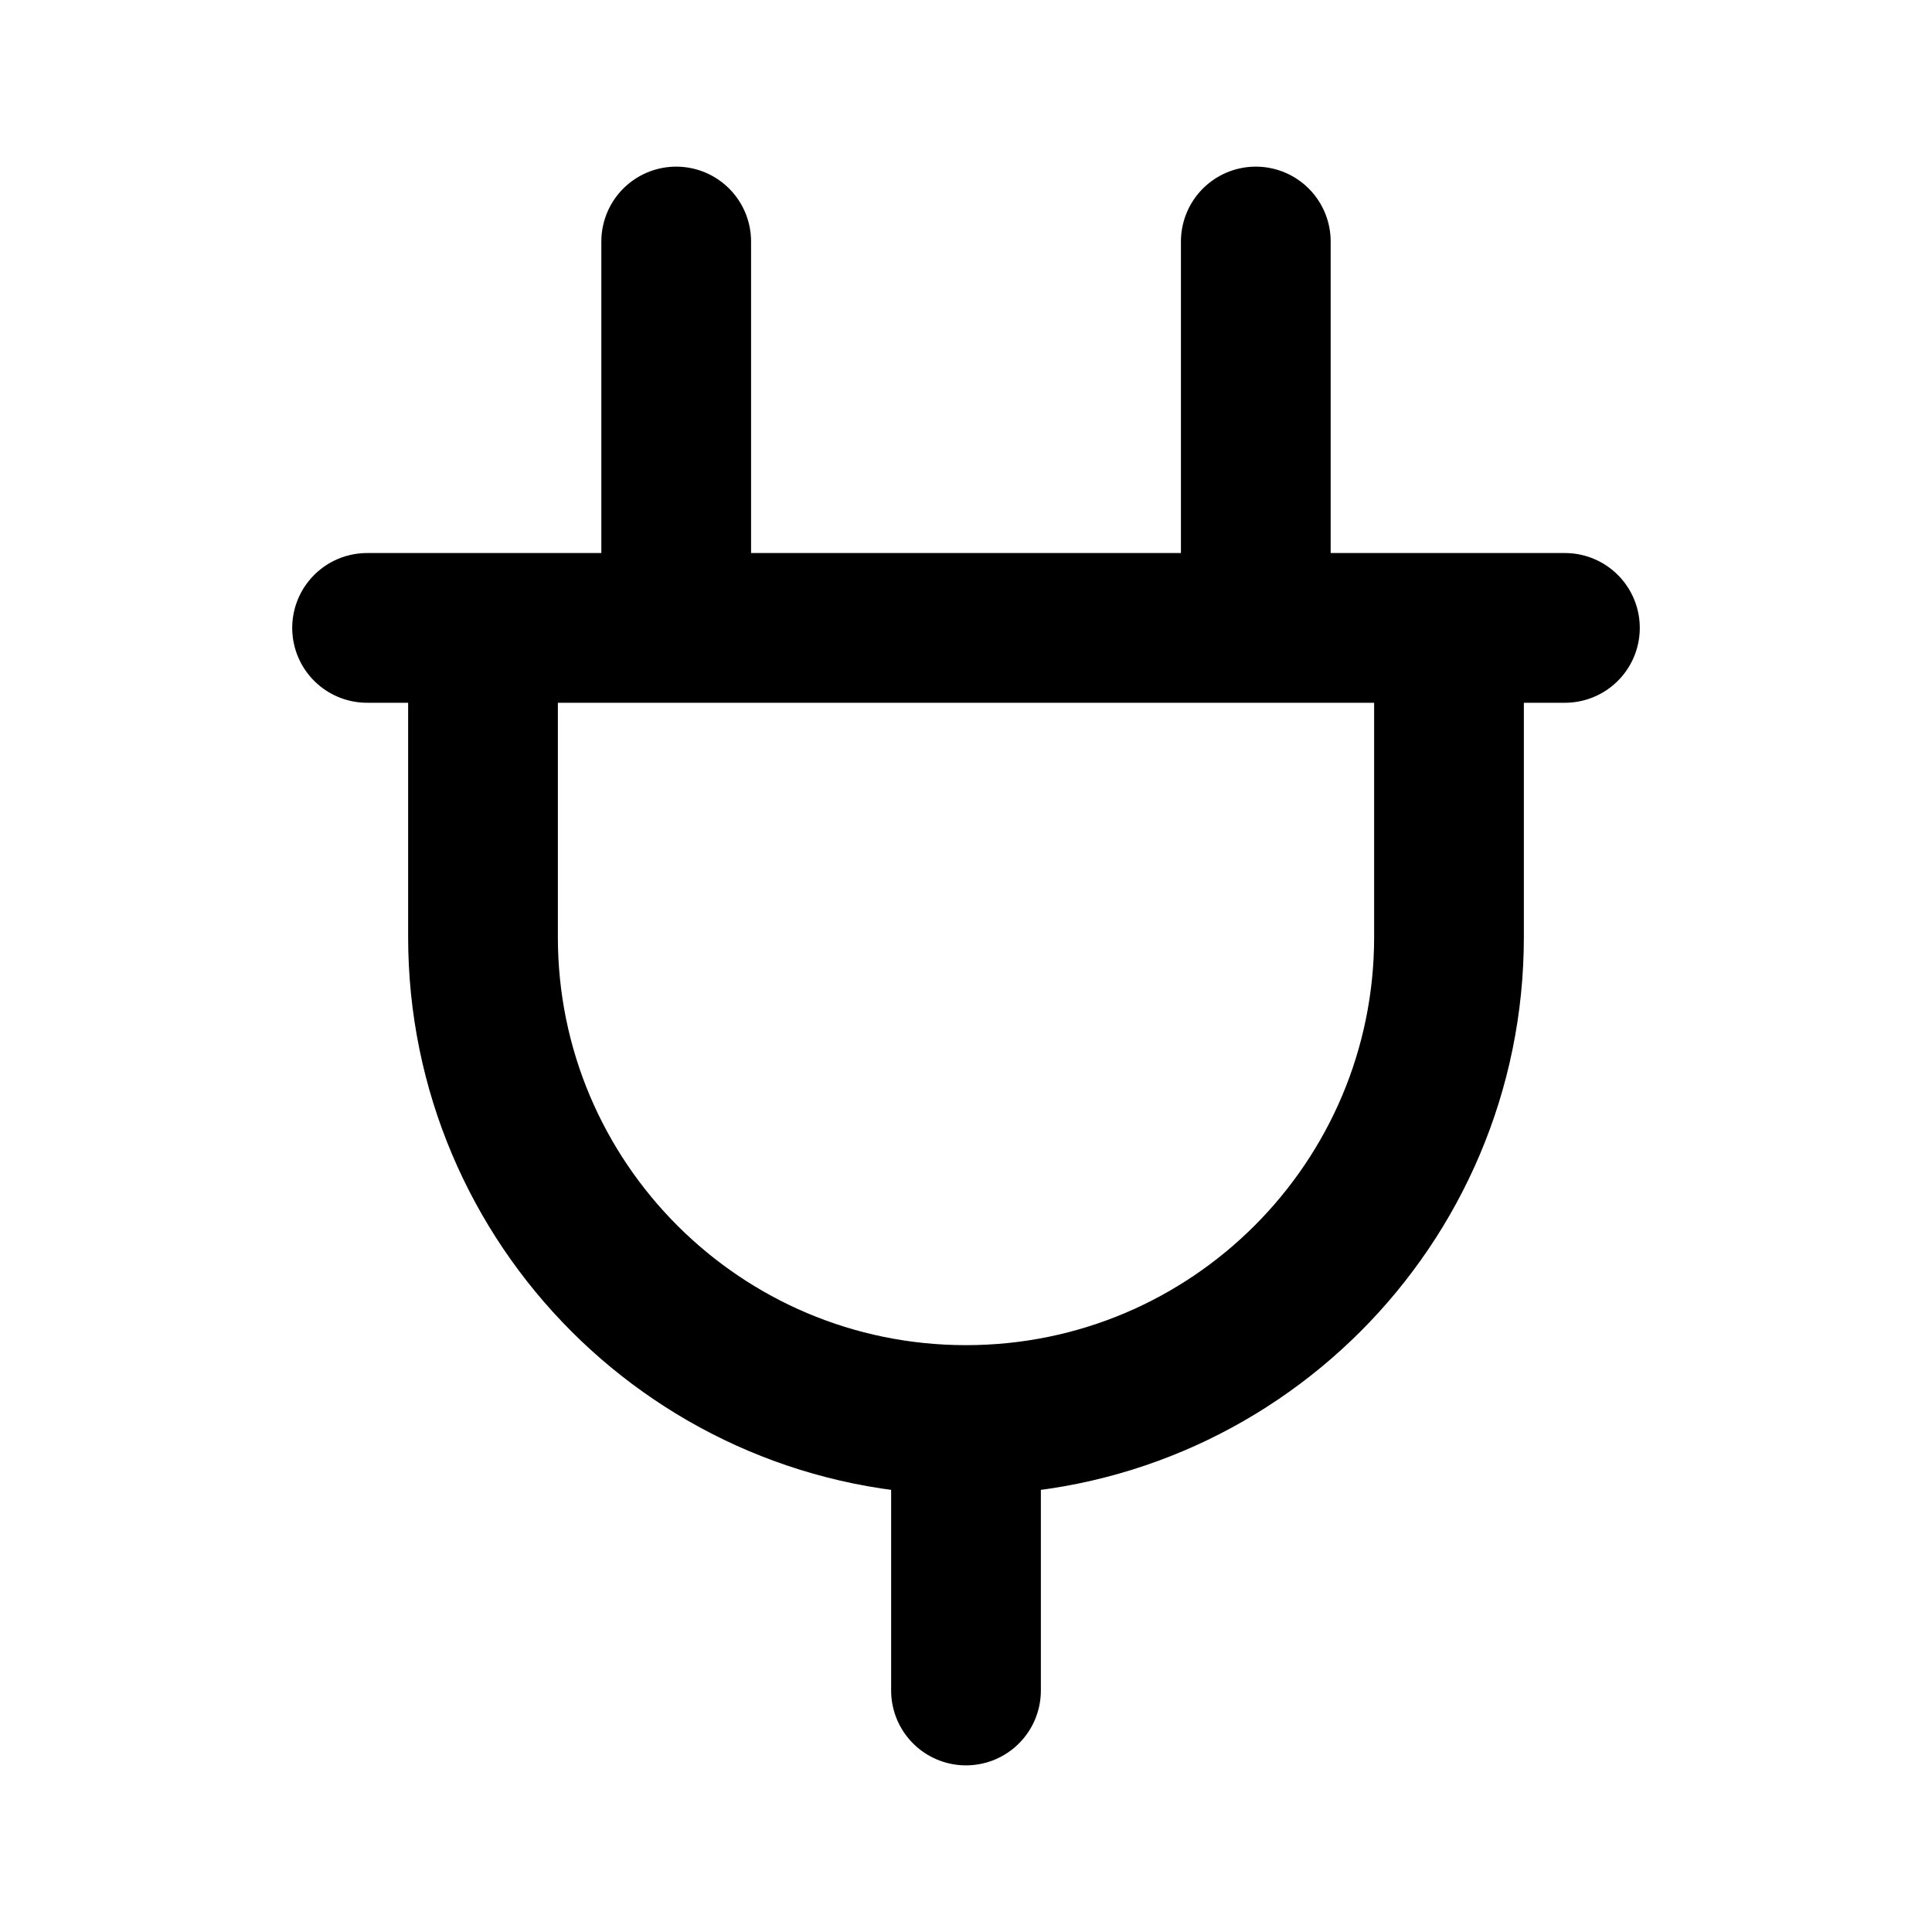
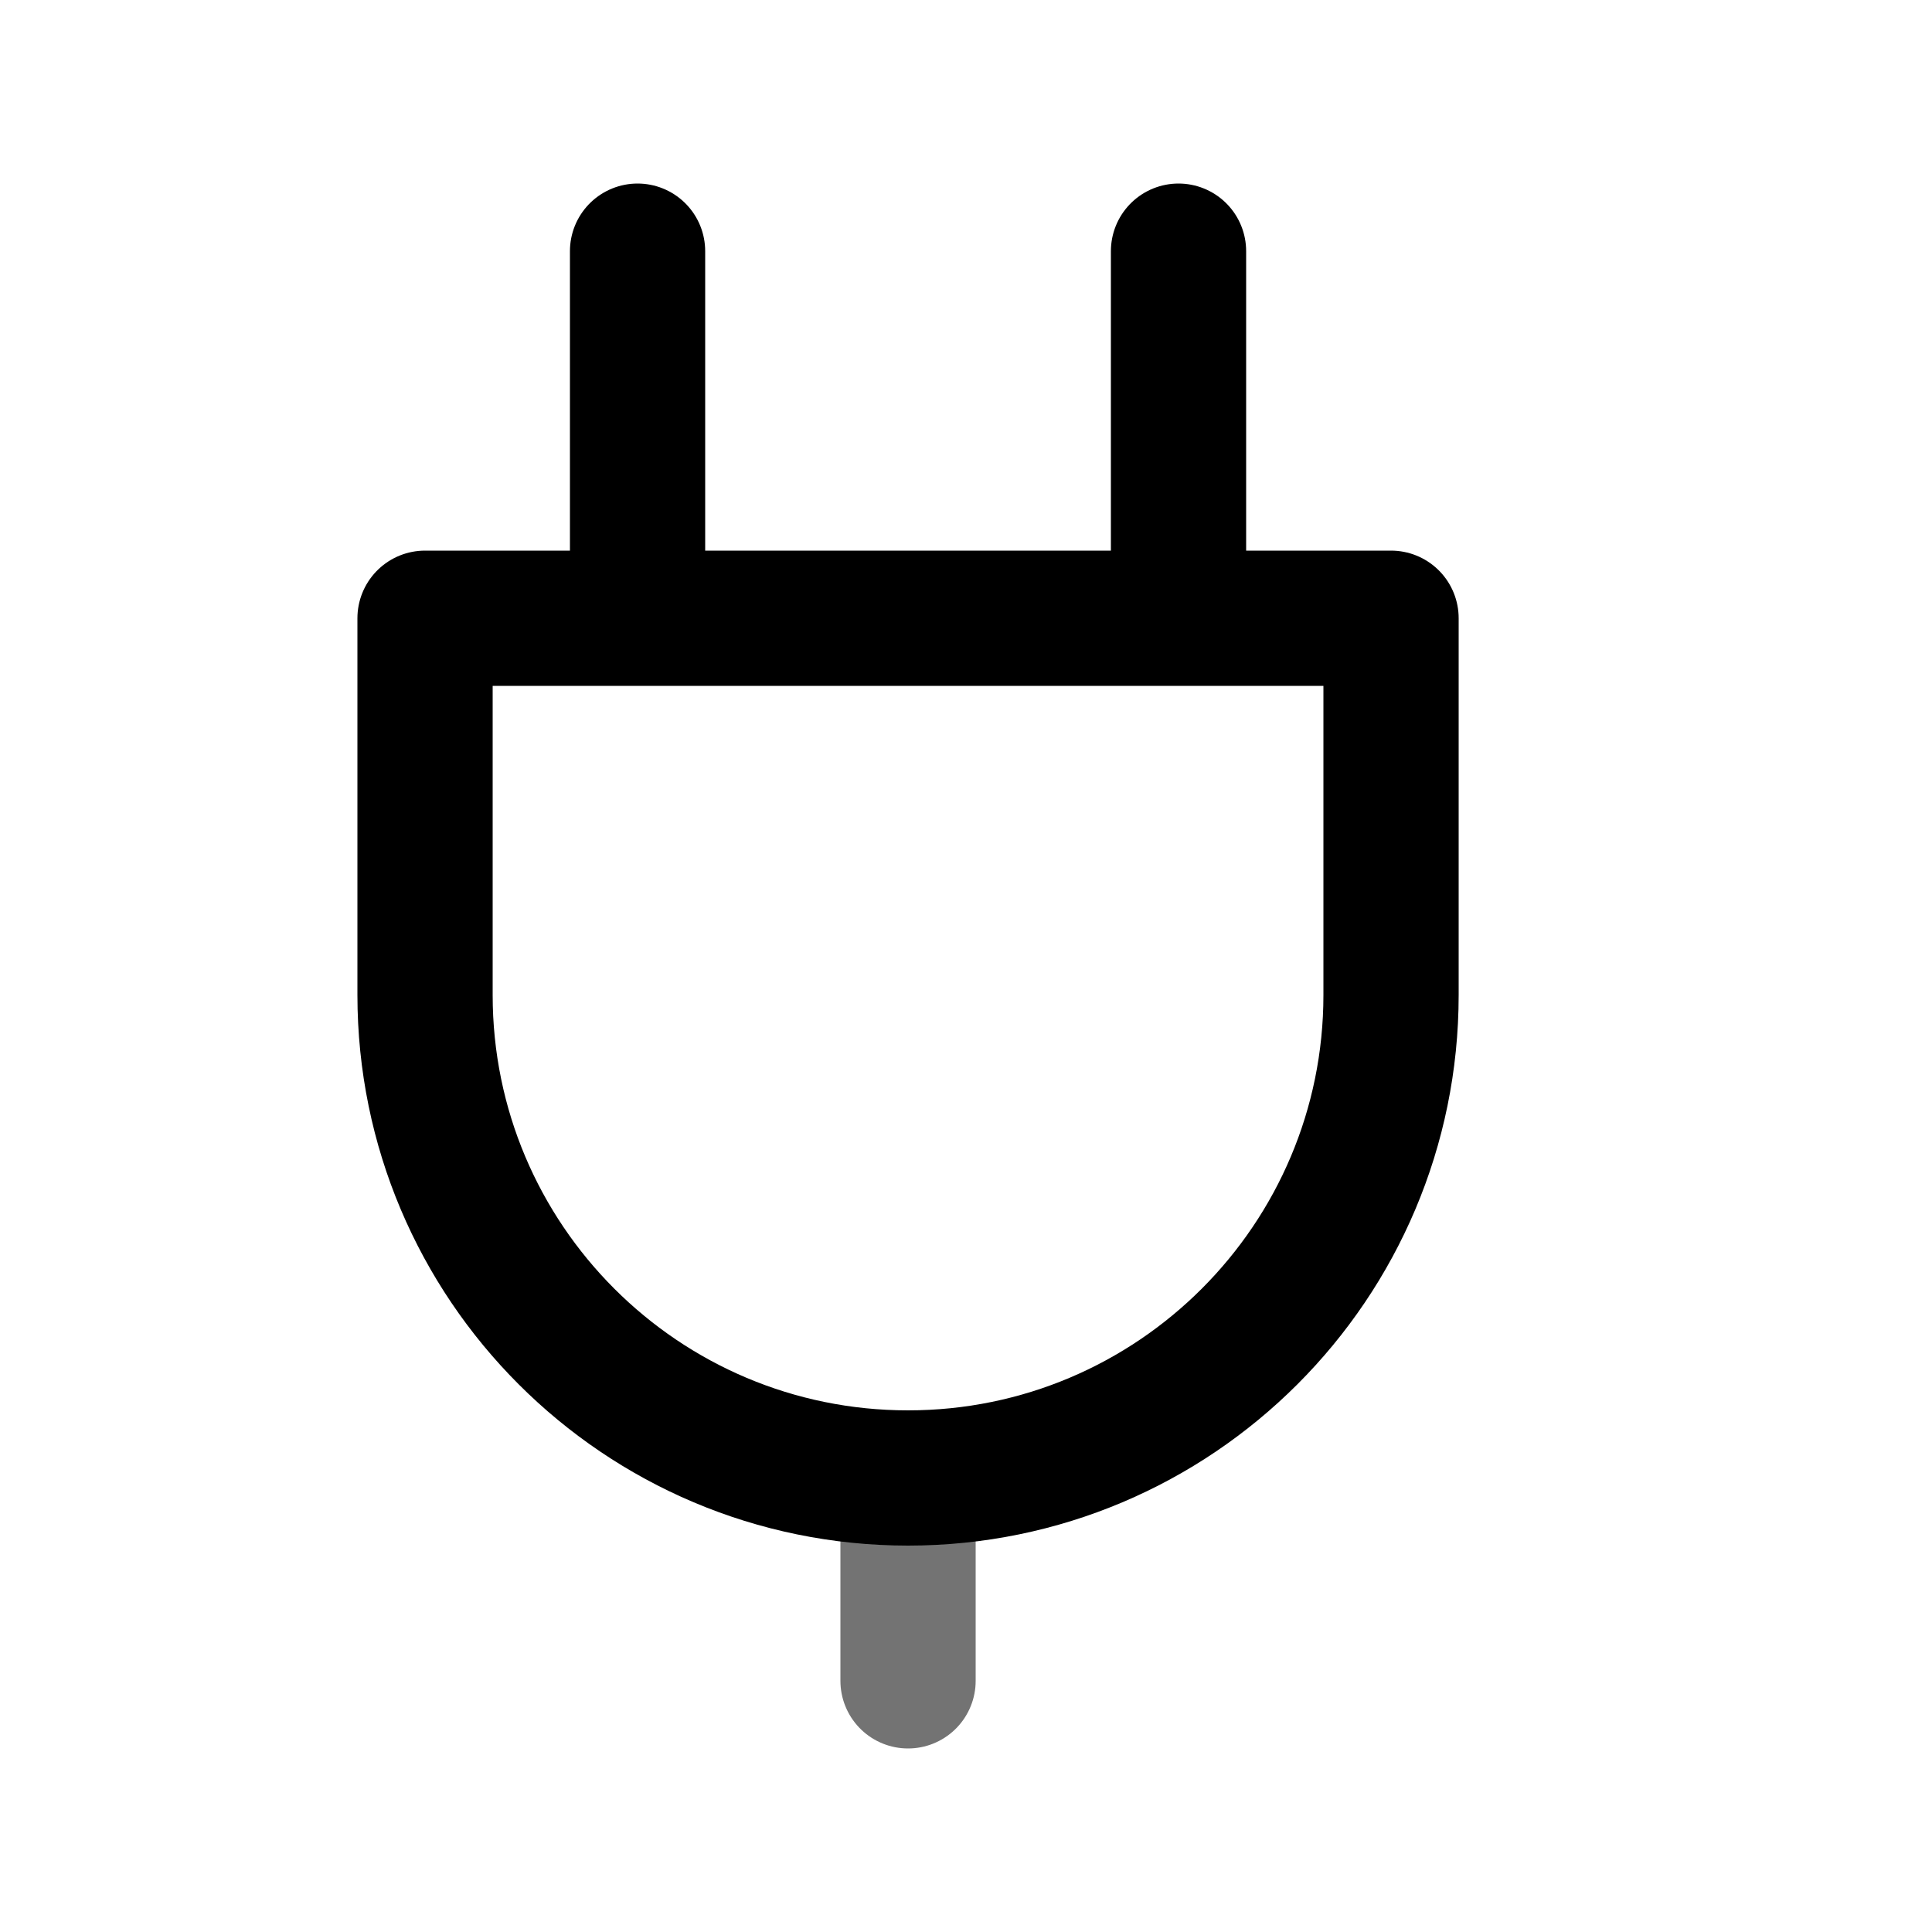
- <svg xmlns="http://www.w3.org/2000/svg" viewBox="0 0 20 20" fill="none" stroke="currentColor" stroke-width="1.55" stroke-linecap="round" stroke-linejoin="round">
-   <path d="M7 2.5v4M13 2.5v4M5 6.5h10v3.2a5 5 0 0 1-10 0ZM10 14.7v2.8M3.8 6.5h12.4" />
+ <svg xmlns="http://www.w3.org/2000/svg" width="20" height="20" viewBox="0 0 20 20" fill="none">
+   <path d="M6.6 2.6v3.2M12.2 2.6v3.2" stroke="black" stroke-width="1.4" stroke-linecap="round" />
+   <path d="M4.4 6.4h10v3.9a5 5 0 0 1-10 0V6.4Z" stroke="black" stroke-width="1.4" stroke-linejoin="round" />
+   <path d="M9.4 15.3v2.1" stroke="black" stroke-width="1.4" stroke-linecap="round" opacity="0.55" />
</svg>
